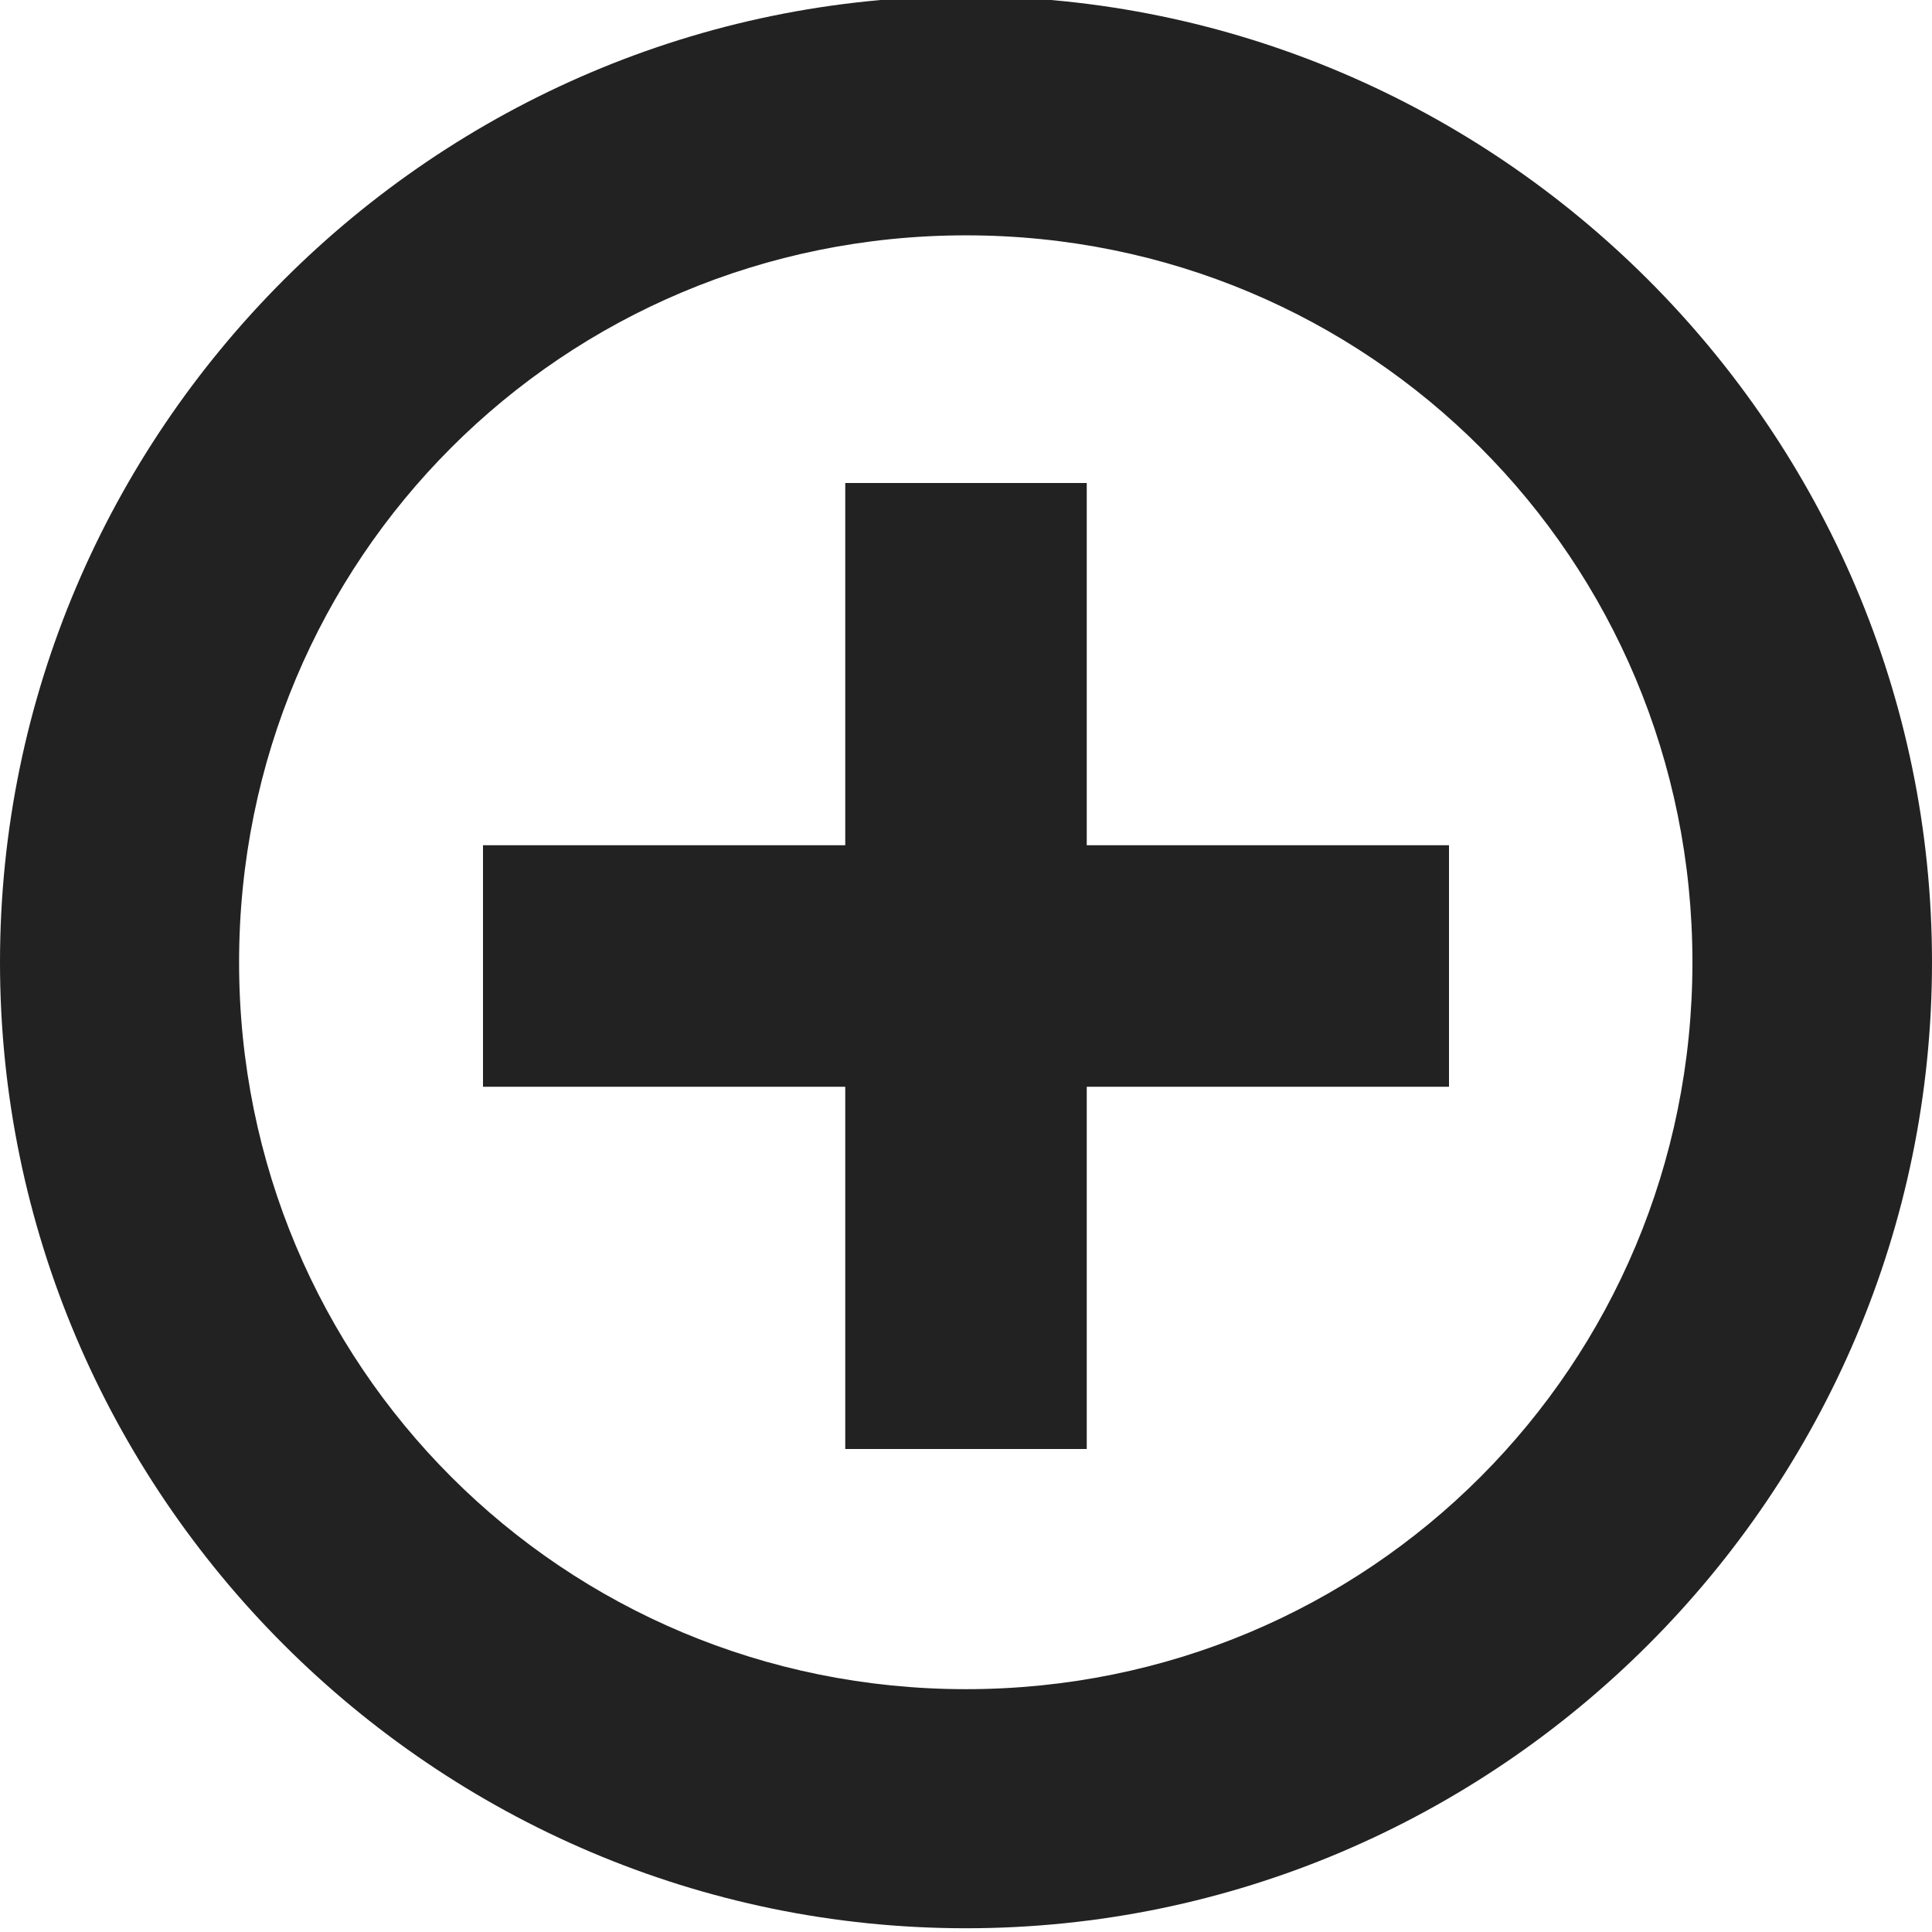
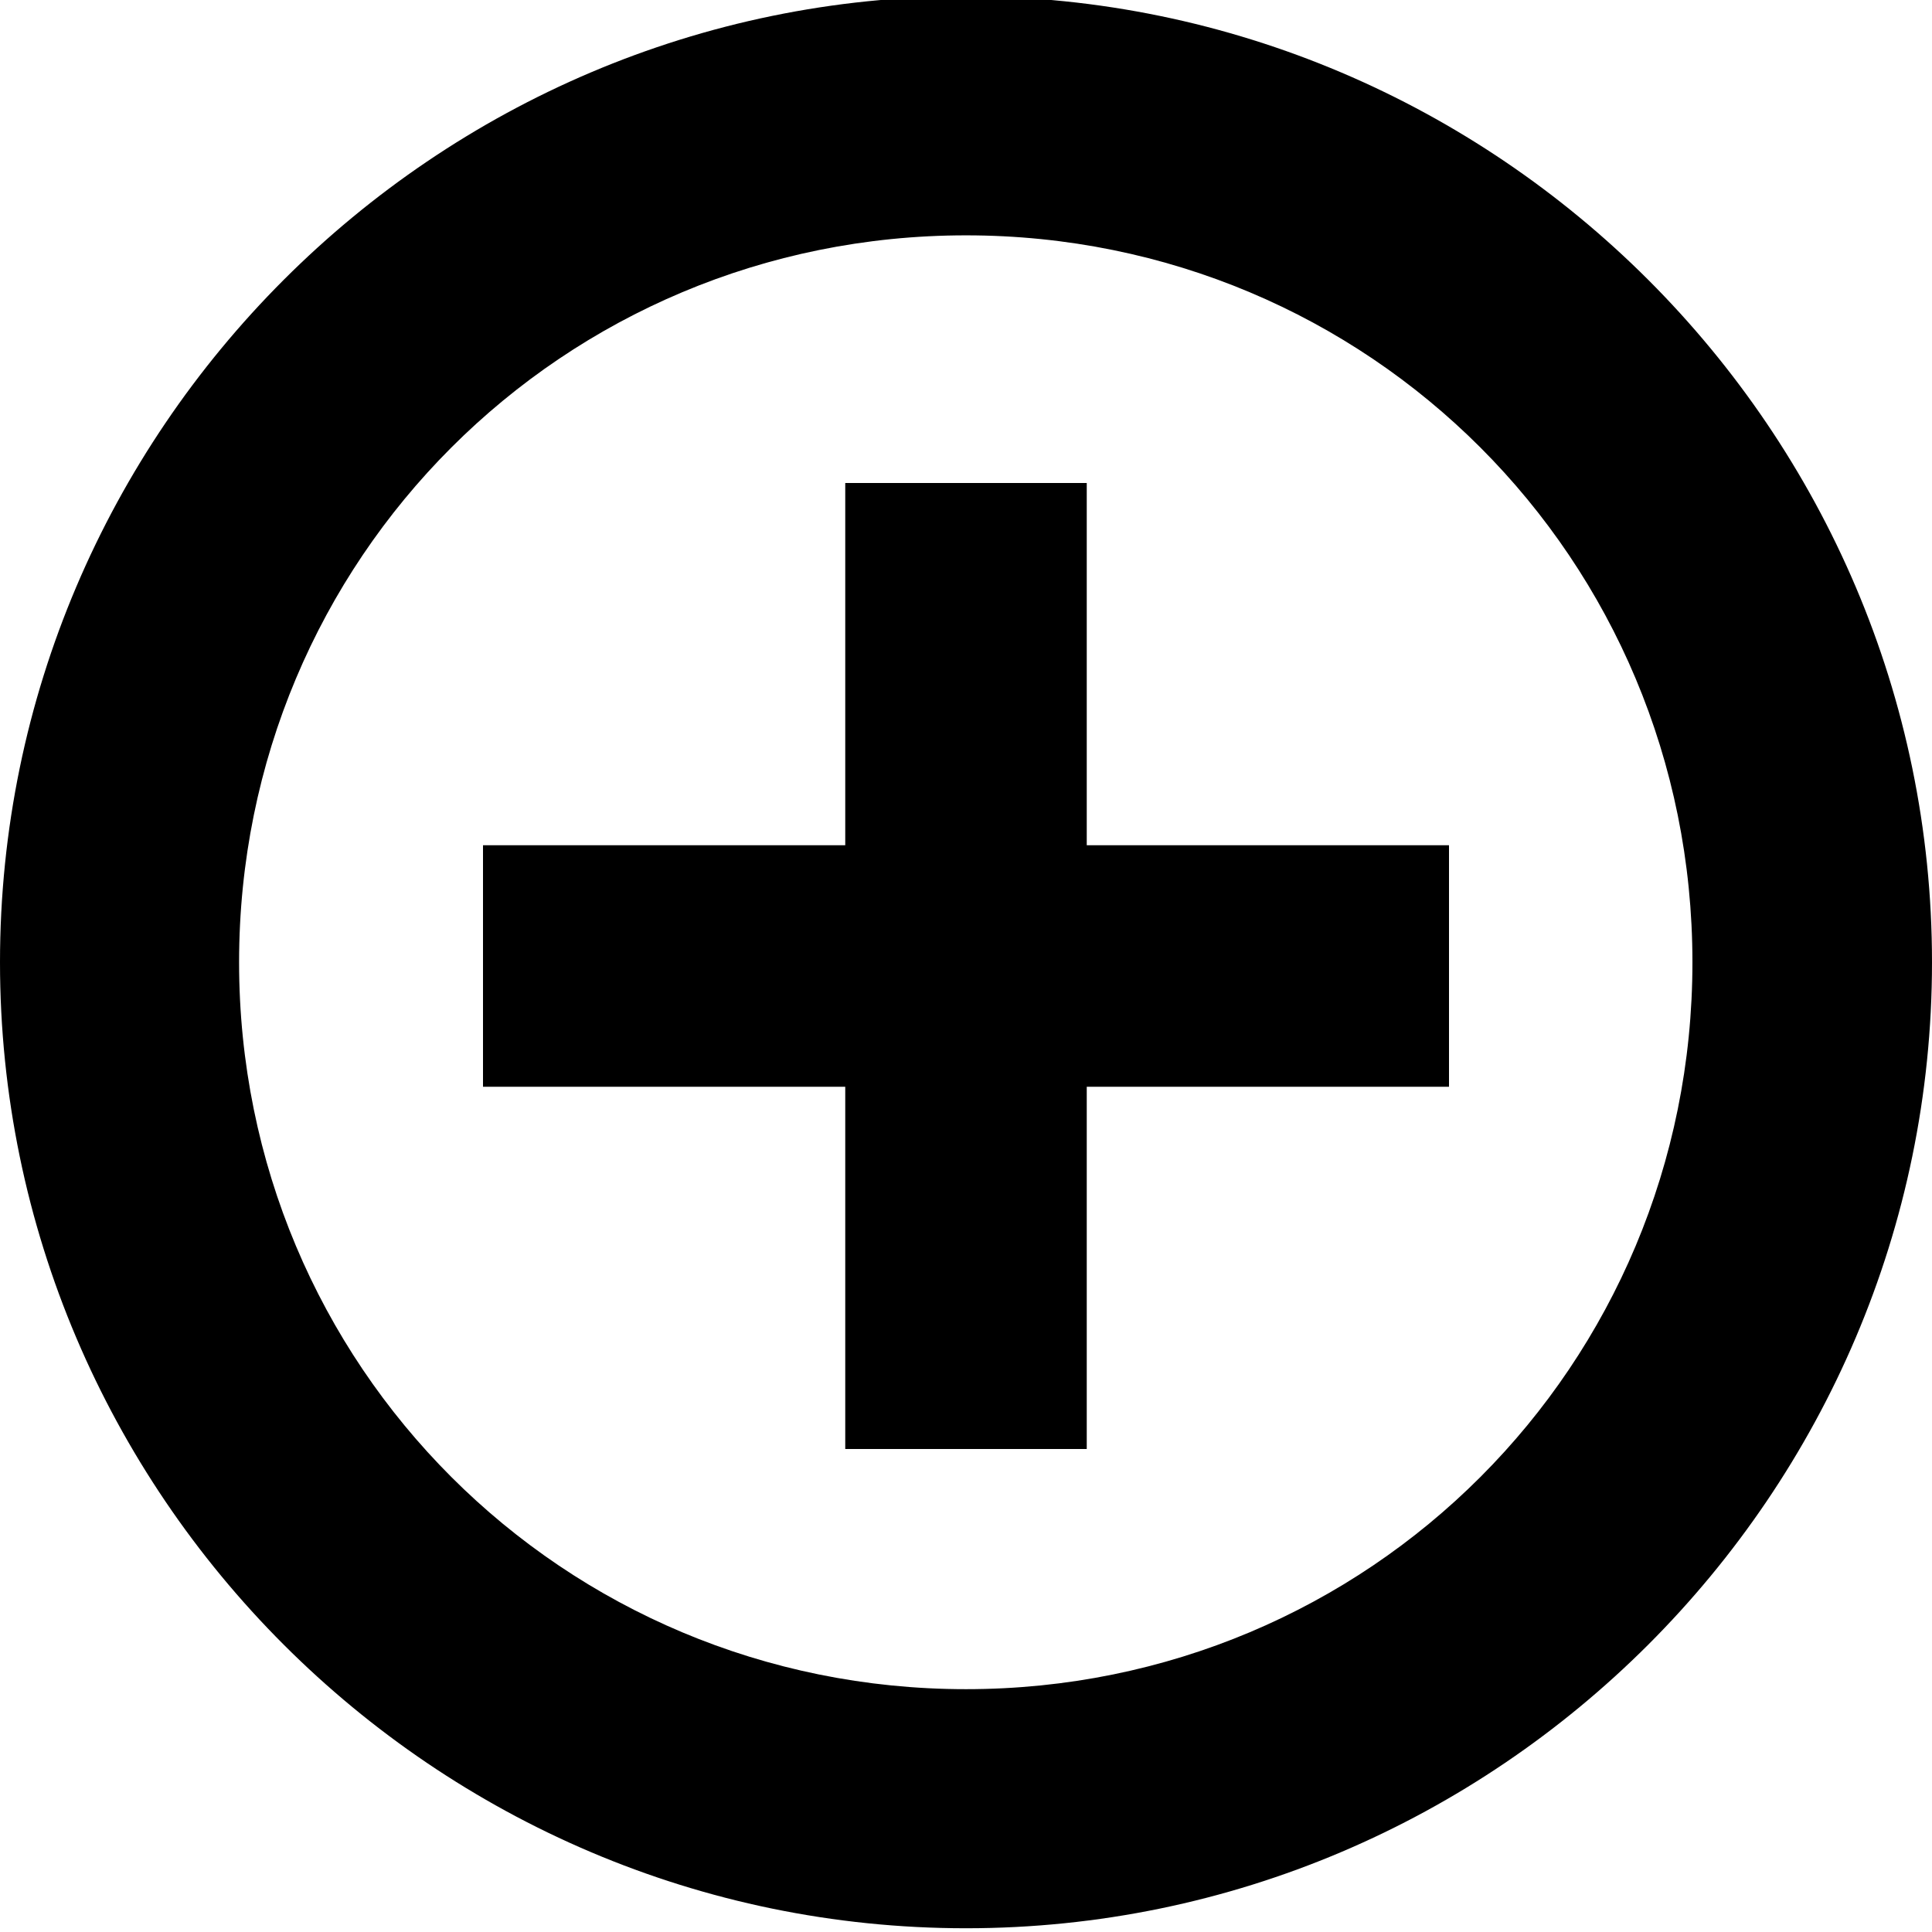
- <svg xmlns="http://www.w3.org/2000/svg" height="16px" viewBox="0 0 16 16" width="16px">
-   <path d="m 8 -0.031 c -4.402 0 -8 3.598 -8 8 s 3.598 8 8 8 s 8 -3.598 8 -8 s -3.598 -8 -8 -8 z m 0 1.98 c 3.34 0 6.016 2.68 6.016 6.02 s -2.676 6.02 -6.016 6.02 s -6.02 -2.68 -6.02 -6.02 s 2.68 -6.02 6.02 -6.02 z m -1 2.051 v 3 h -3 v 2 h 3 v 3 h 2 v -3 h 3 v -2 h -3 v -3 z m 0 0" fill="#222222" />
+ <svg xmlns="http://www.w3.org/2000/svg" width="16" height="16">
+   <path fill="#000" d="M8-.031c-4.402 0-8 3.597-8 8s3.598 8 8 8 8-3.598 8-8-3.598-8-8-8m0 1.98c3.34 0 6.016 2.68 6.016 6.02S11.34 13.989 8 13.989s-6.02-2.68-6.02-6.02S4.66 1.949 8 1.949M7 4v3H4v2h3v3h2V9h3V7H9V4zm0 0" />
</svg>
